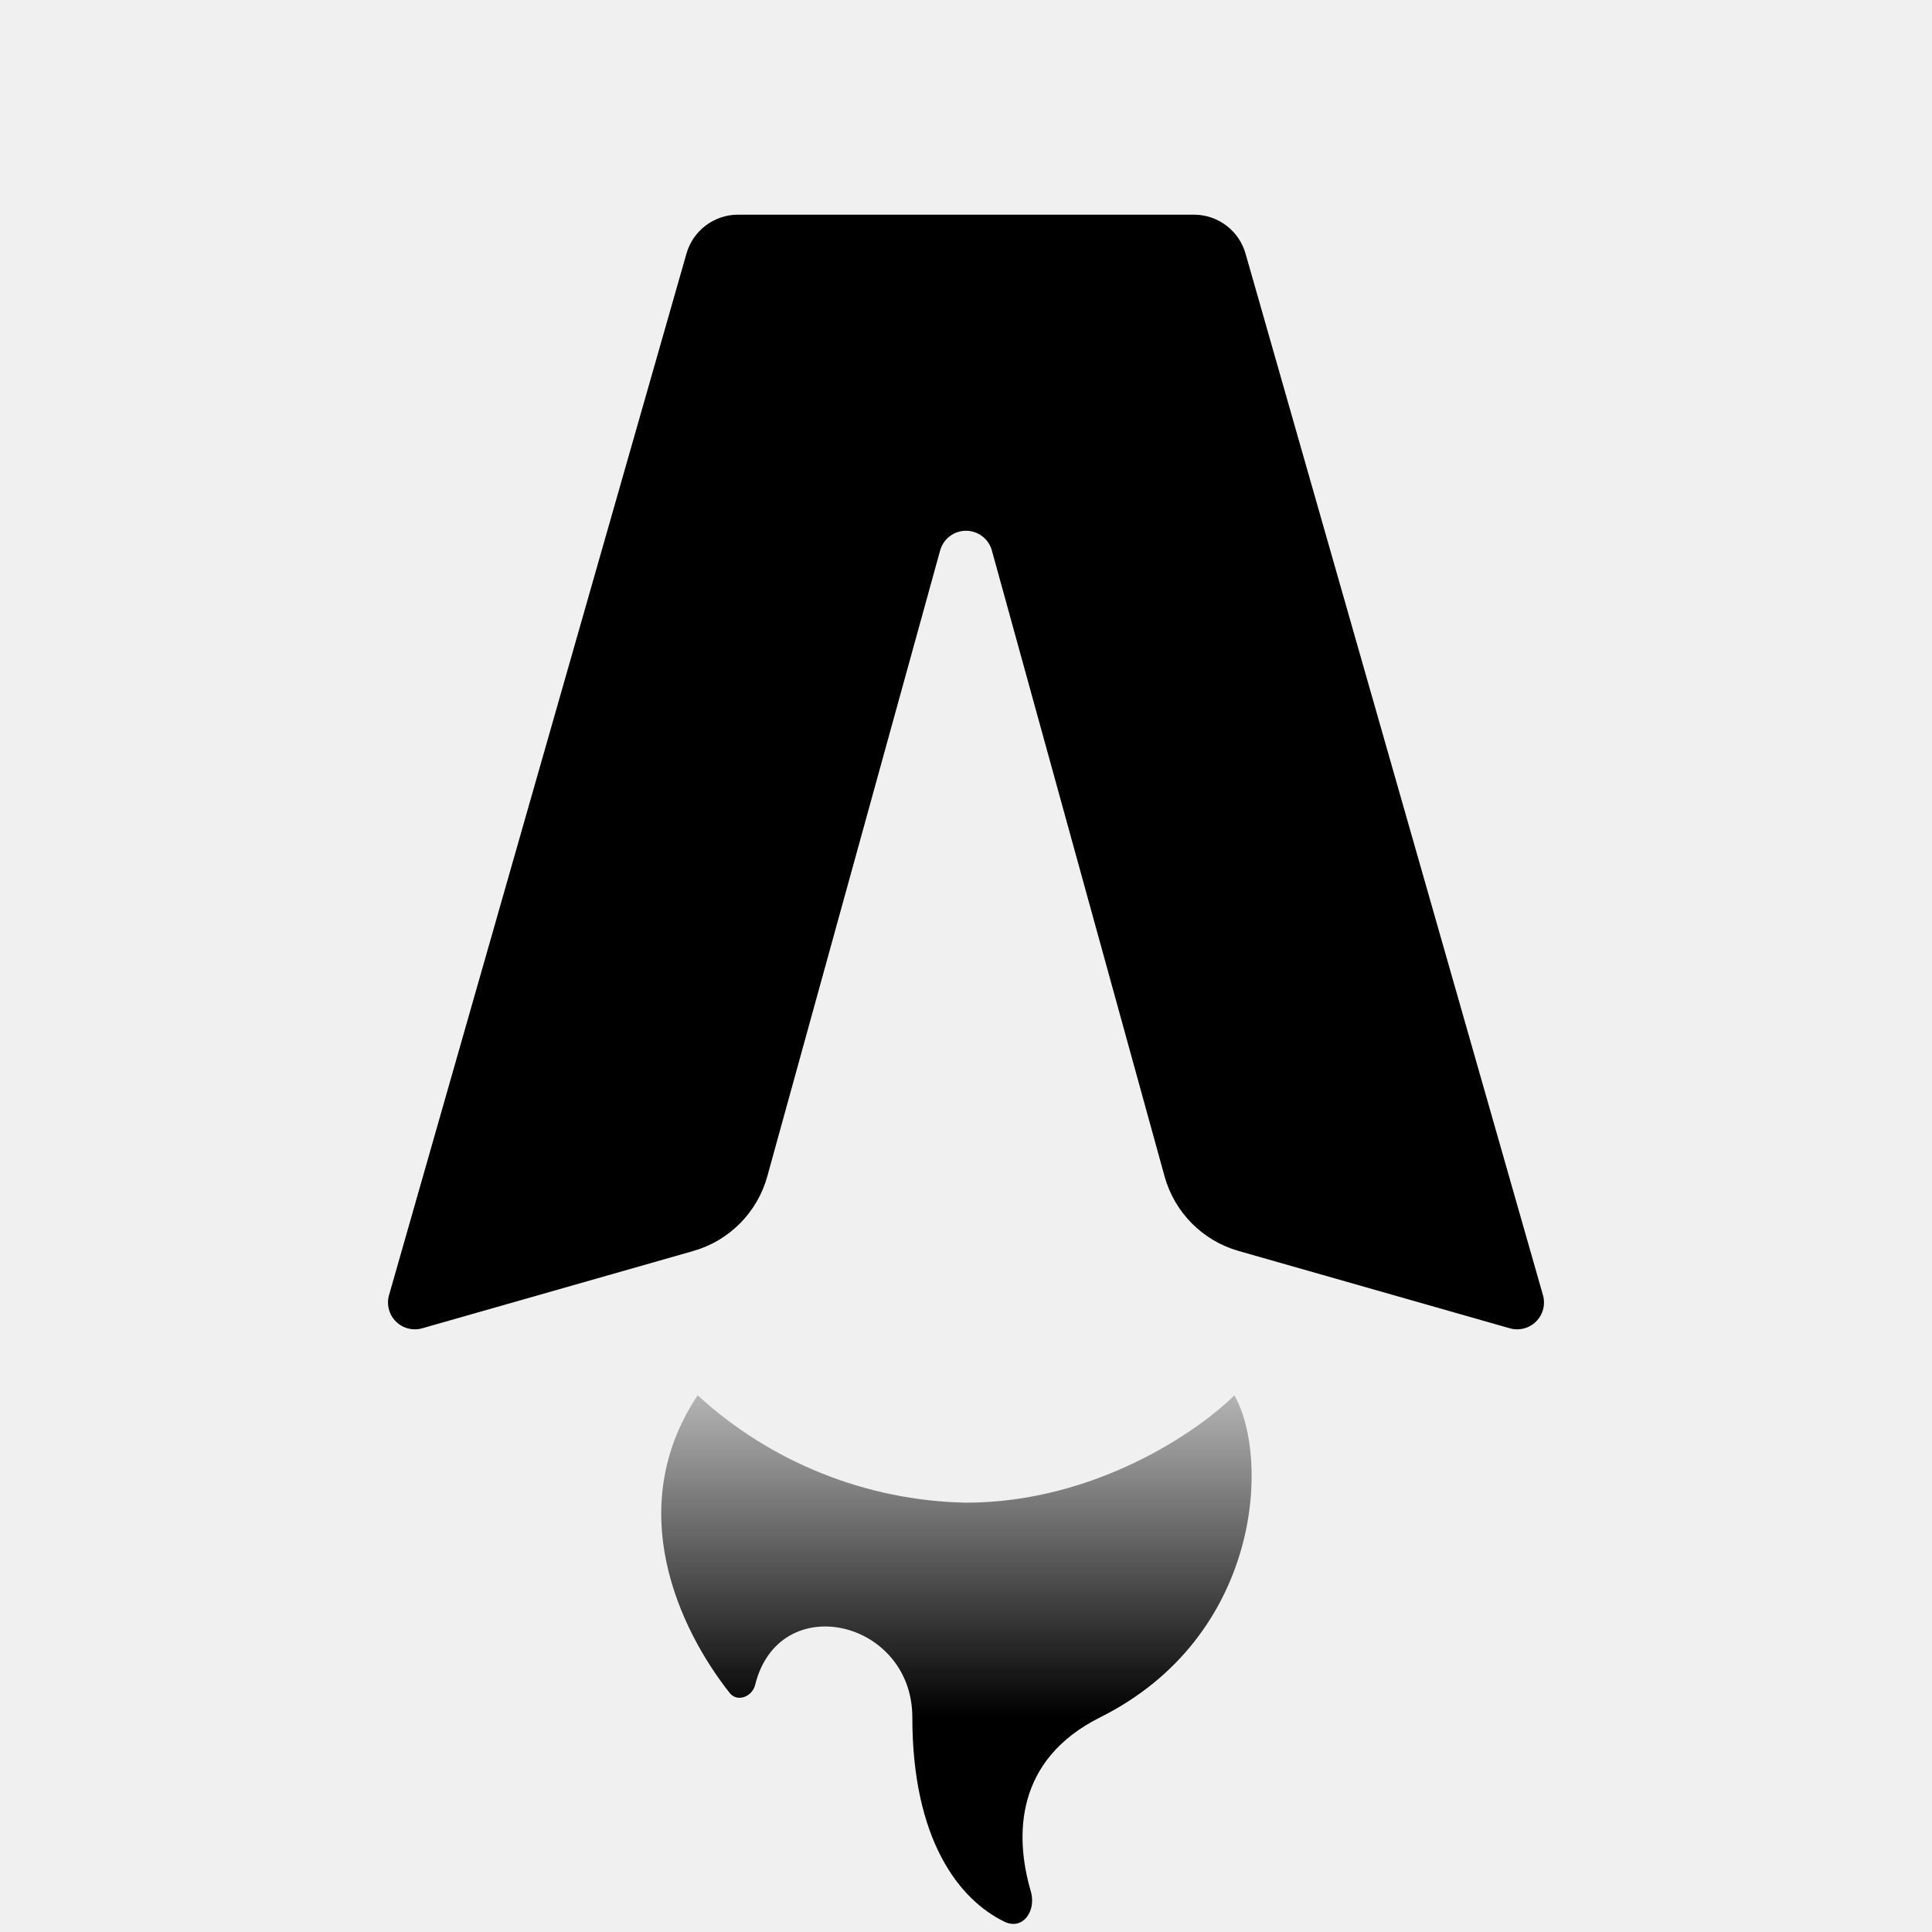
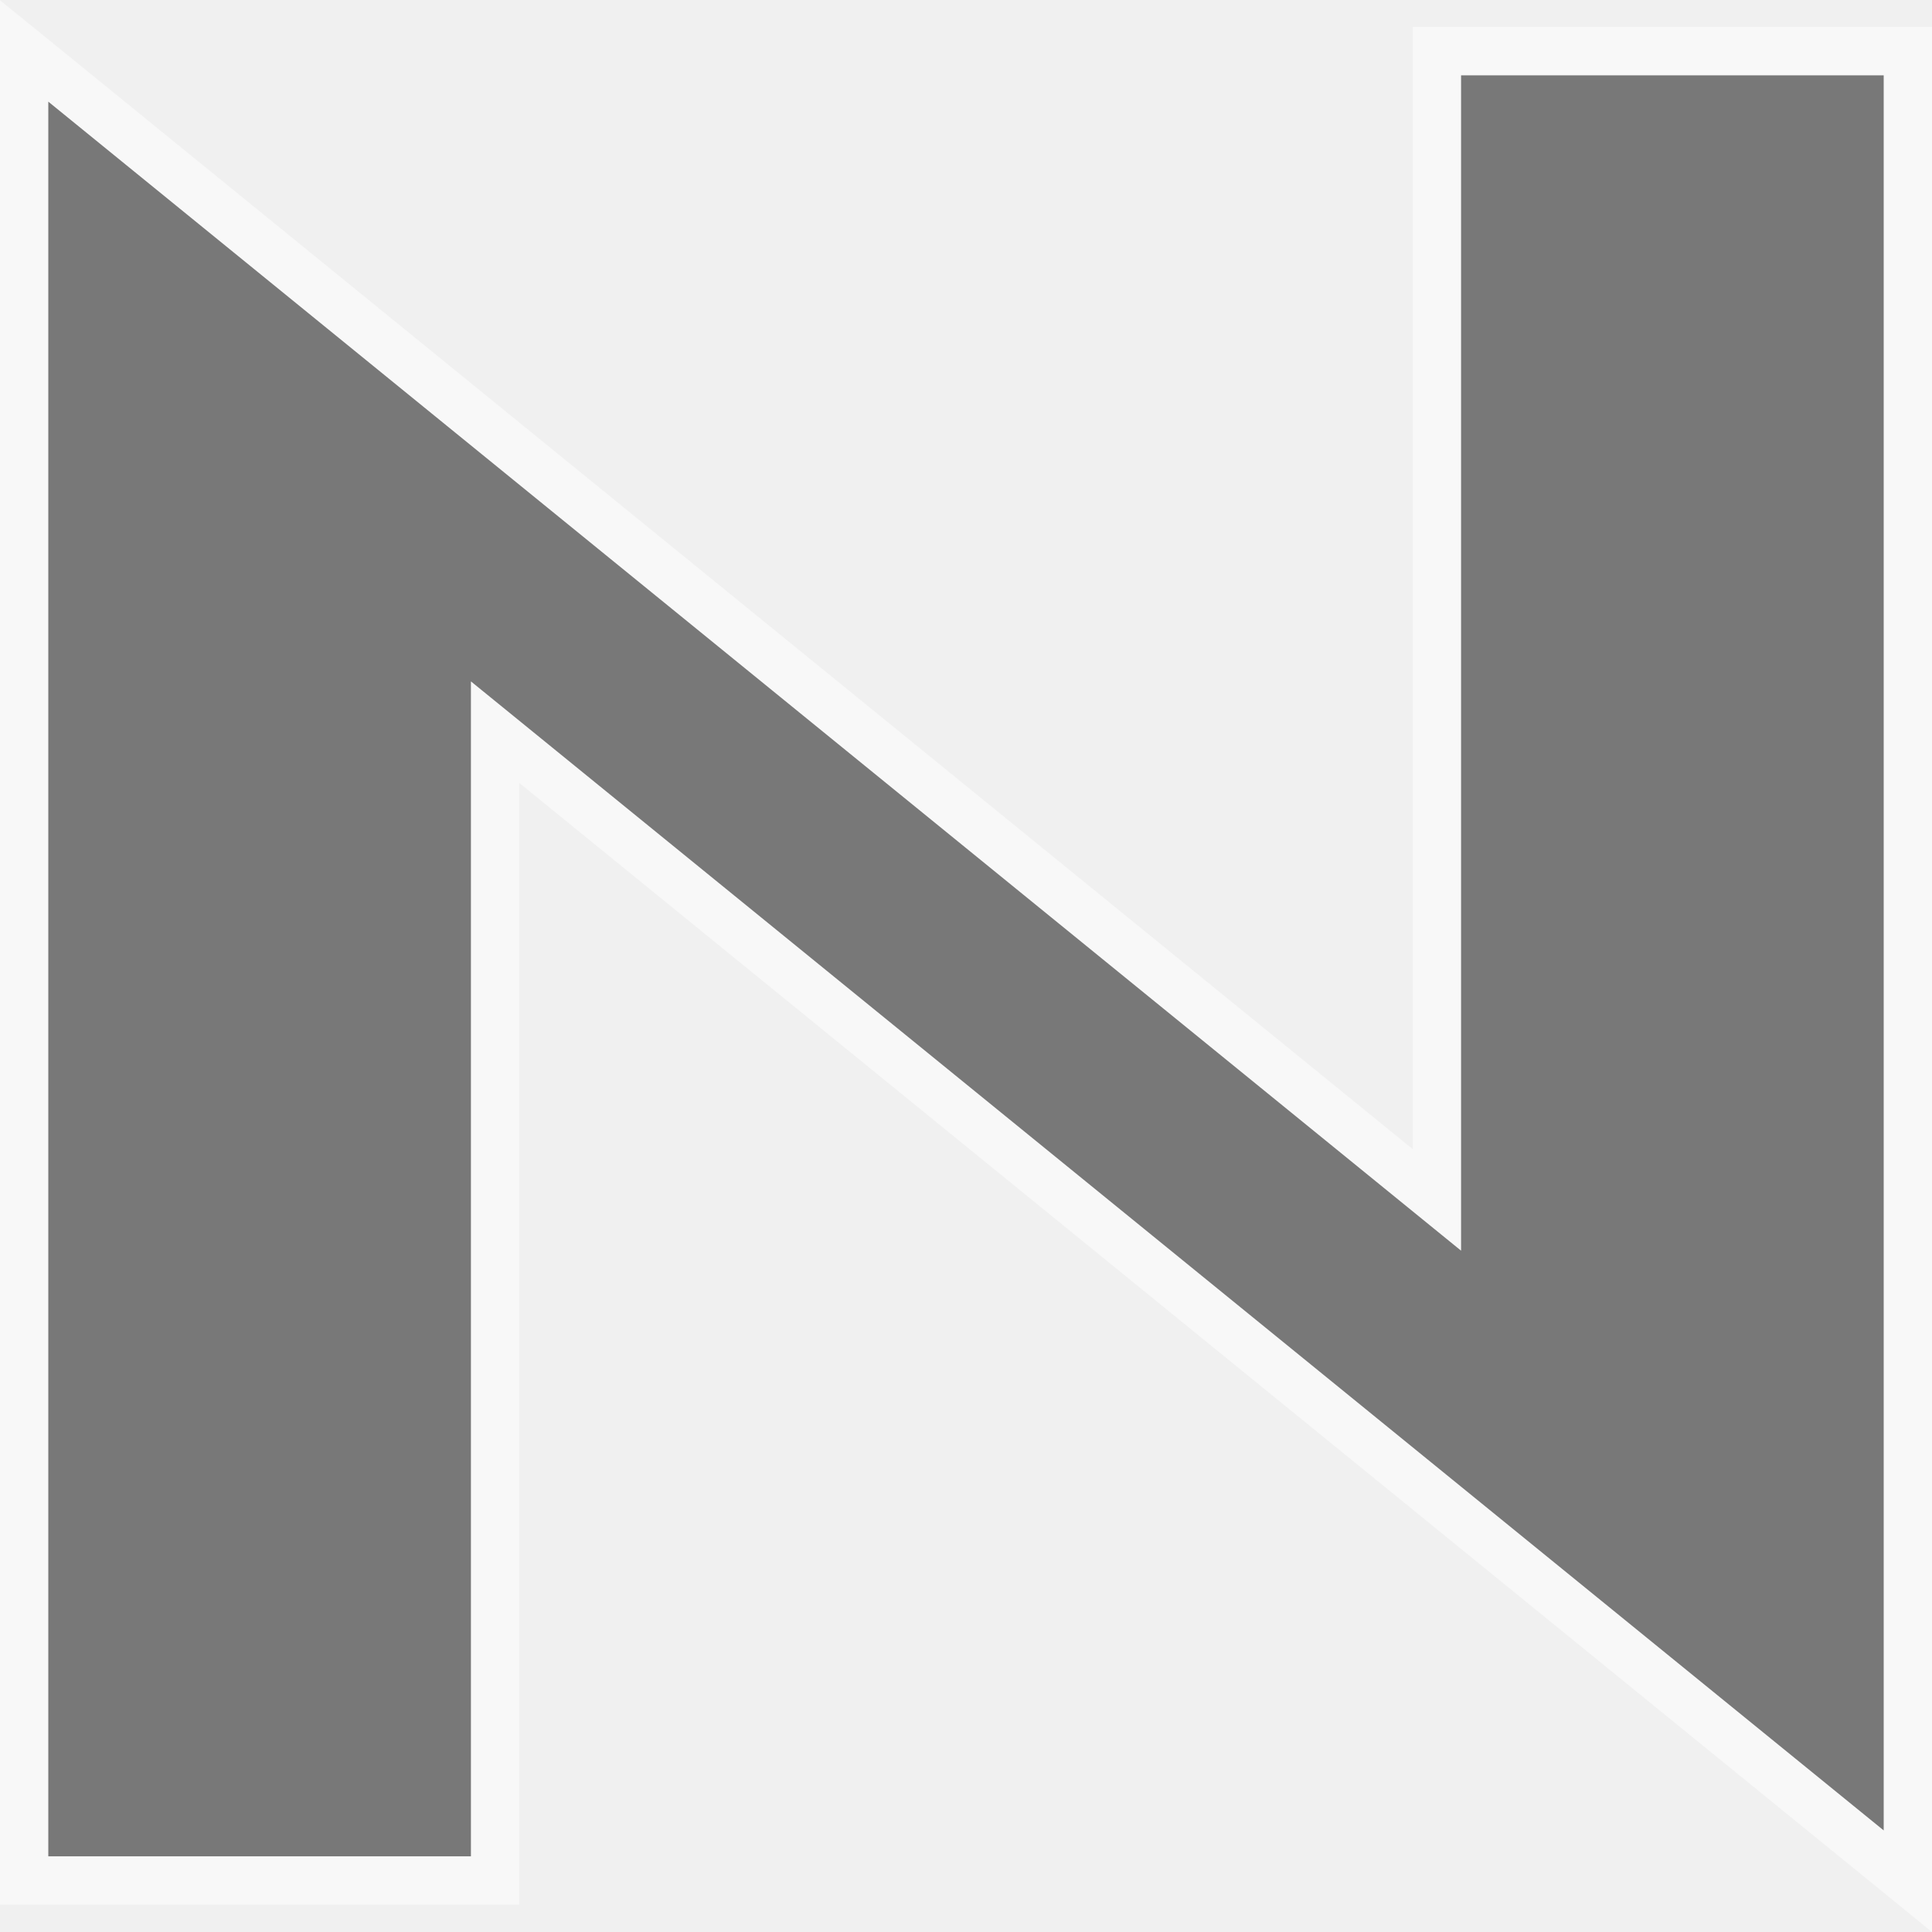
- <svg xmlns="http://www.w3.org/2000/svg" fill="none" viewBox="0 0 36 36">
-   <path fill="#000" d="M22.25 4h-8.5a1 1 0 0 0-.96.73l-5.54 19.4a.5.5 0 0 0 .62.62l5.05-1.44a2 2 0 0 0 1.38-1.4l3.22-11.66a.5.5 0 0 1 .96 0l3.22 11.67a2 2 0 0 0 1.38 1.39l5.05 1.44a.5.5 0 0 0 .62-.62l-5.54-19.4a1 1 0 0 0-.96-.73Z" />
-   <path fill="url(#gradient)" d="M18 28a7.63 7.63 0 0 1-5-2c-1.4 2.1-.35 4.35.6 5.55.14.17.41.07.47-.15.44-1.8 2.93-1.22 2.93.6 0 2.28.87 3.4 1.72 3.81.34.16.59-.2.49-.56-.31-1.05-.29-2.46 1.29-3.25 3-1.5 3.17-4.83 2.5-6-.67.67-2.6 2-5 2Z" />
-   <defs>
-     <linearGradient id="gradient" x1="16" x2="16" y1="32" y2="24" gradientUnits="userSpaceOnUse">
-       <stop stop-color="#000" />
-       <stop offset="1" stop-color="#000" stop-opacity="0" />
-     </linearGradient>
-   </defs>
-   <style>
-     @media (prefers-color-scheme:dark){:root{filter:invert(100%)}}
-   </style>
+ <svg xmlns="http://www.w3.org/2000/svg" width="800" height="800" viewBox="0 0 800 800" version="1.1" id="svg5">
+   <defs id="defs2" />
+   <g id="layer1">
+     <path id="path6699" style="opacity:0.5;stroke:#ffffff;stroke-width:20;stroke-dasharray:none;stroke-opacity:1;fill:#000000;fill-opacity:1" d="M 10,21.072 V 144.576 778.67 H 205 V 303.172 l 390,317.19 v 0.002 l 194.644,158.305 h 0.002 l 0.354,0.288 V 778.67 655.453 21.179 H 595 V 496.858 L 205,179.668 10.131,21.179 Z" />
+   </g>
</svg>
